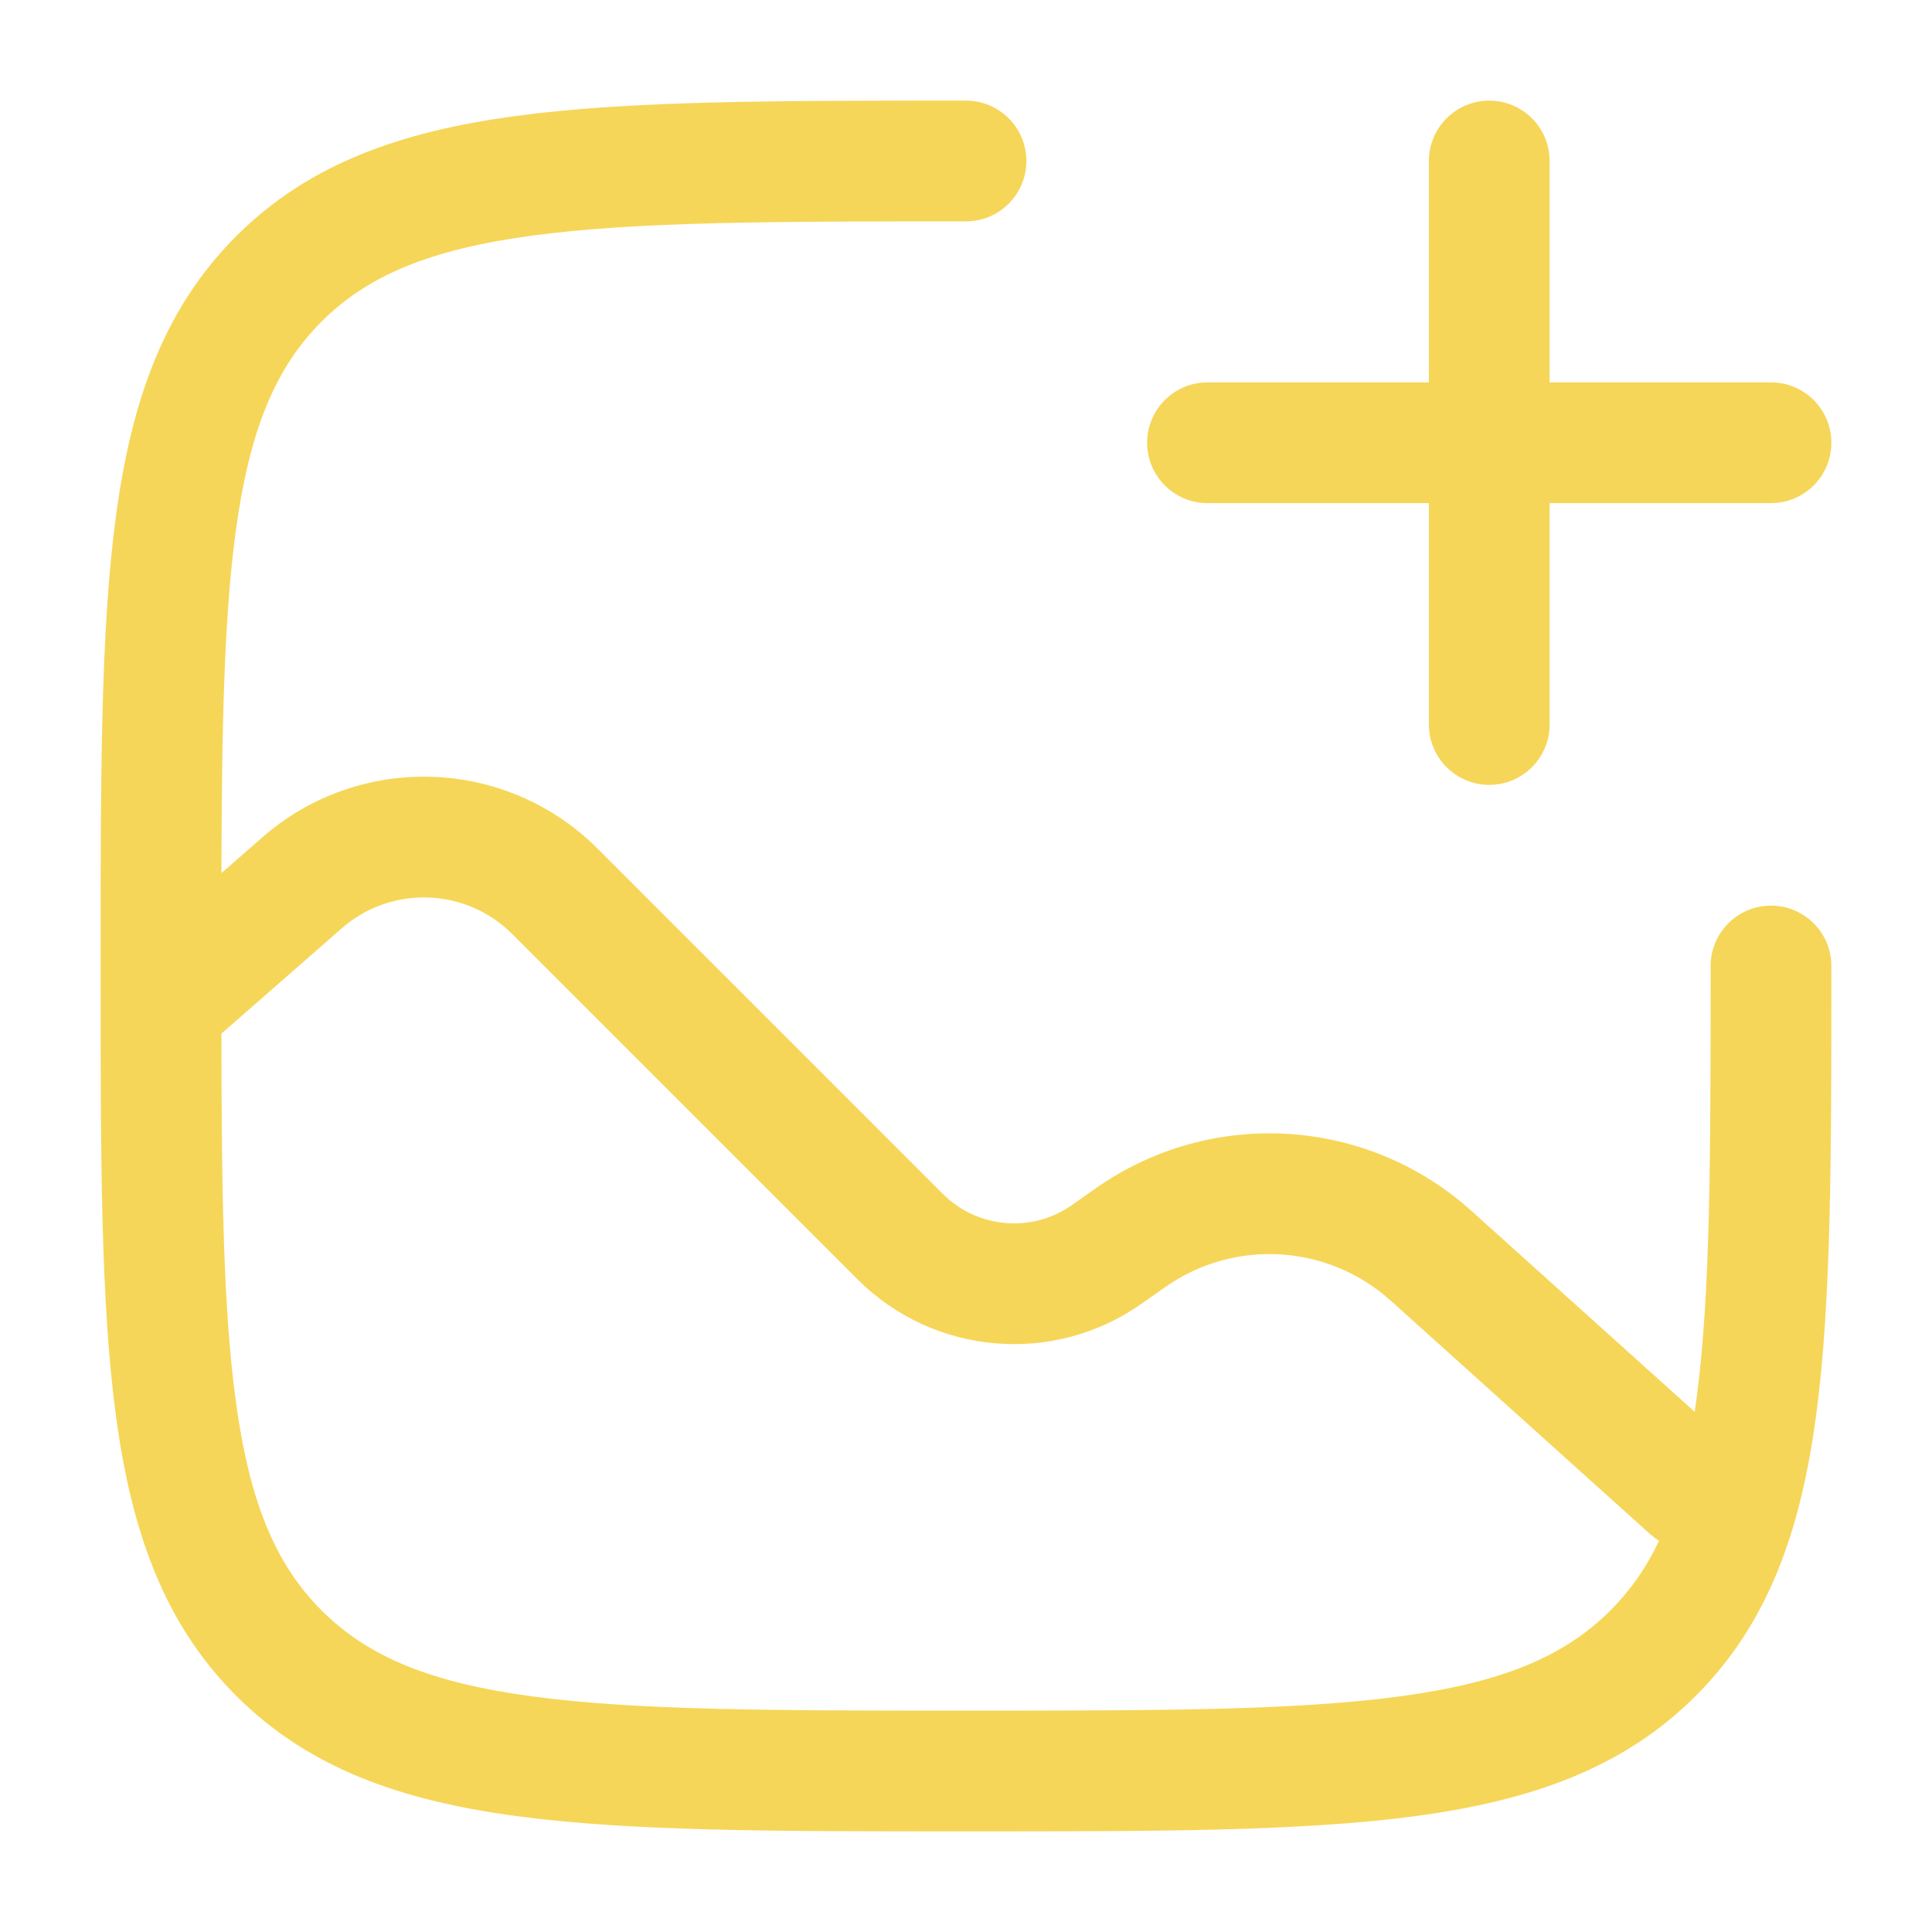
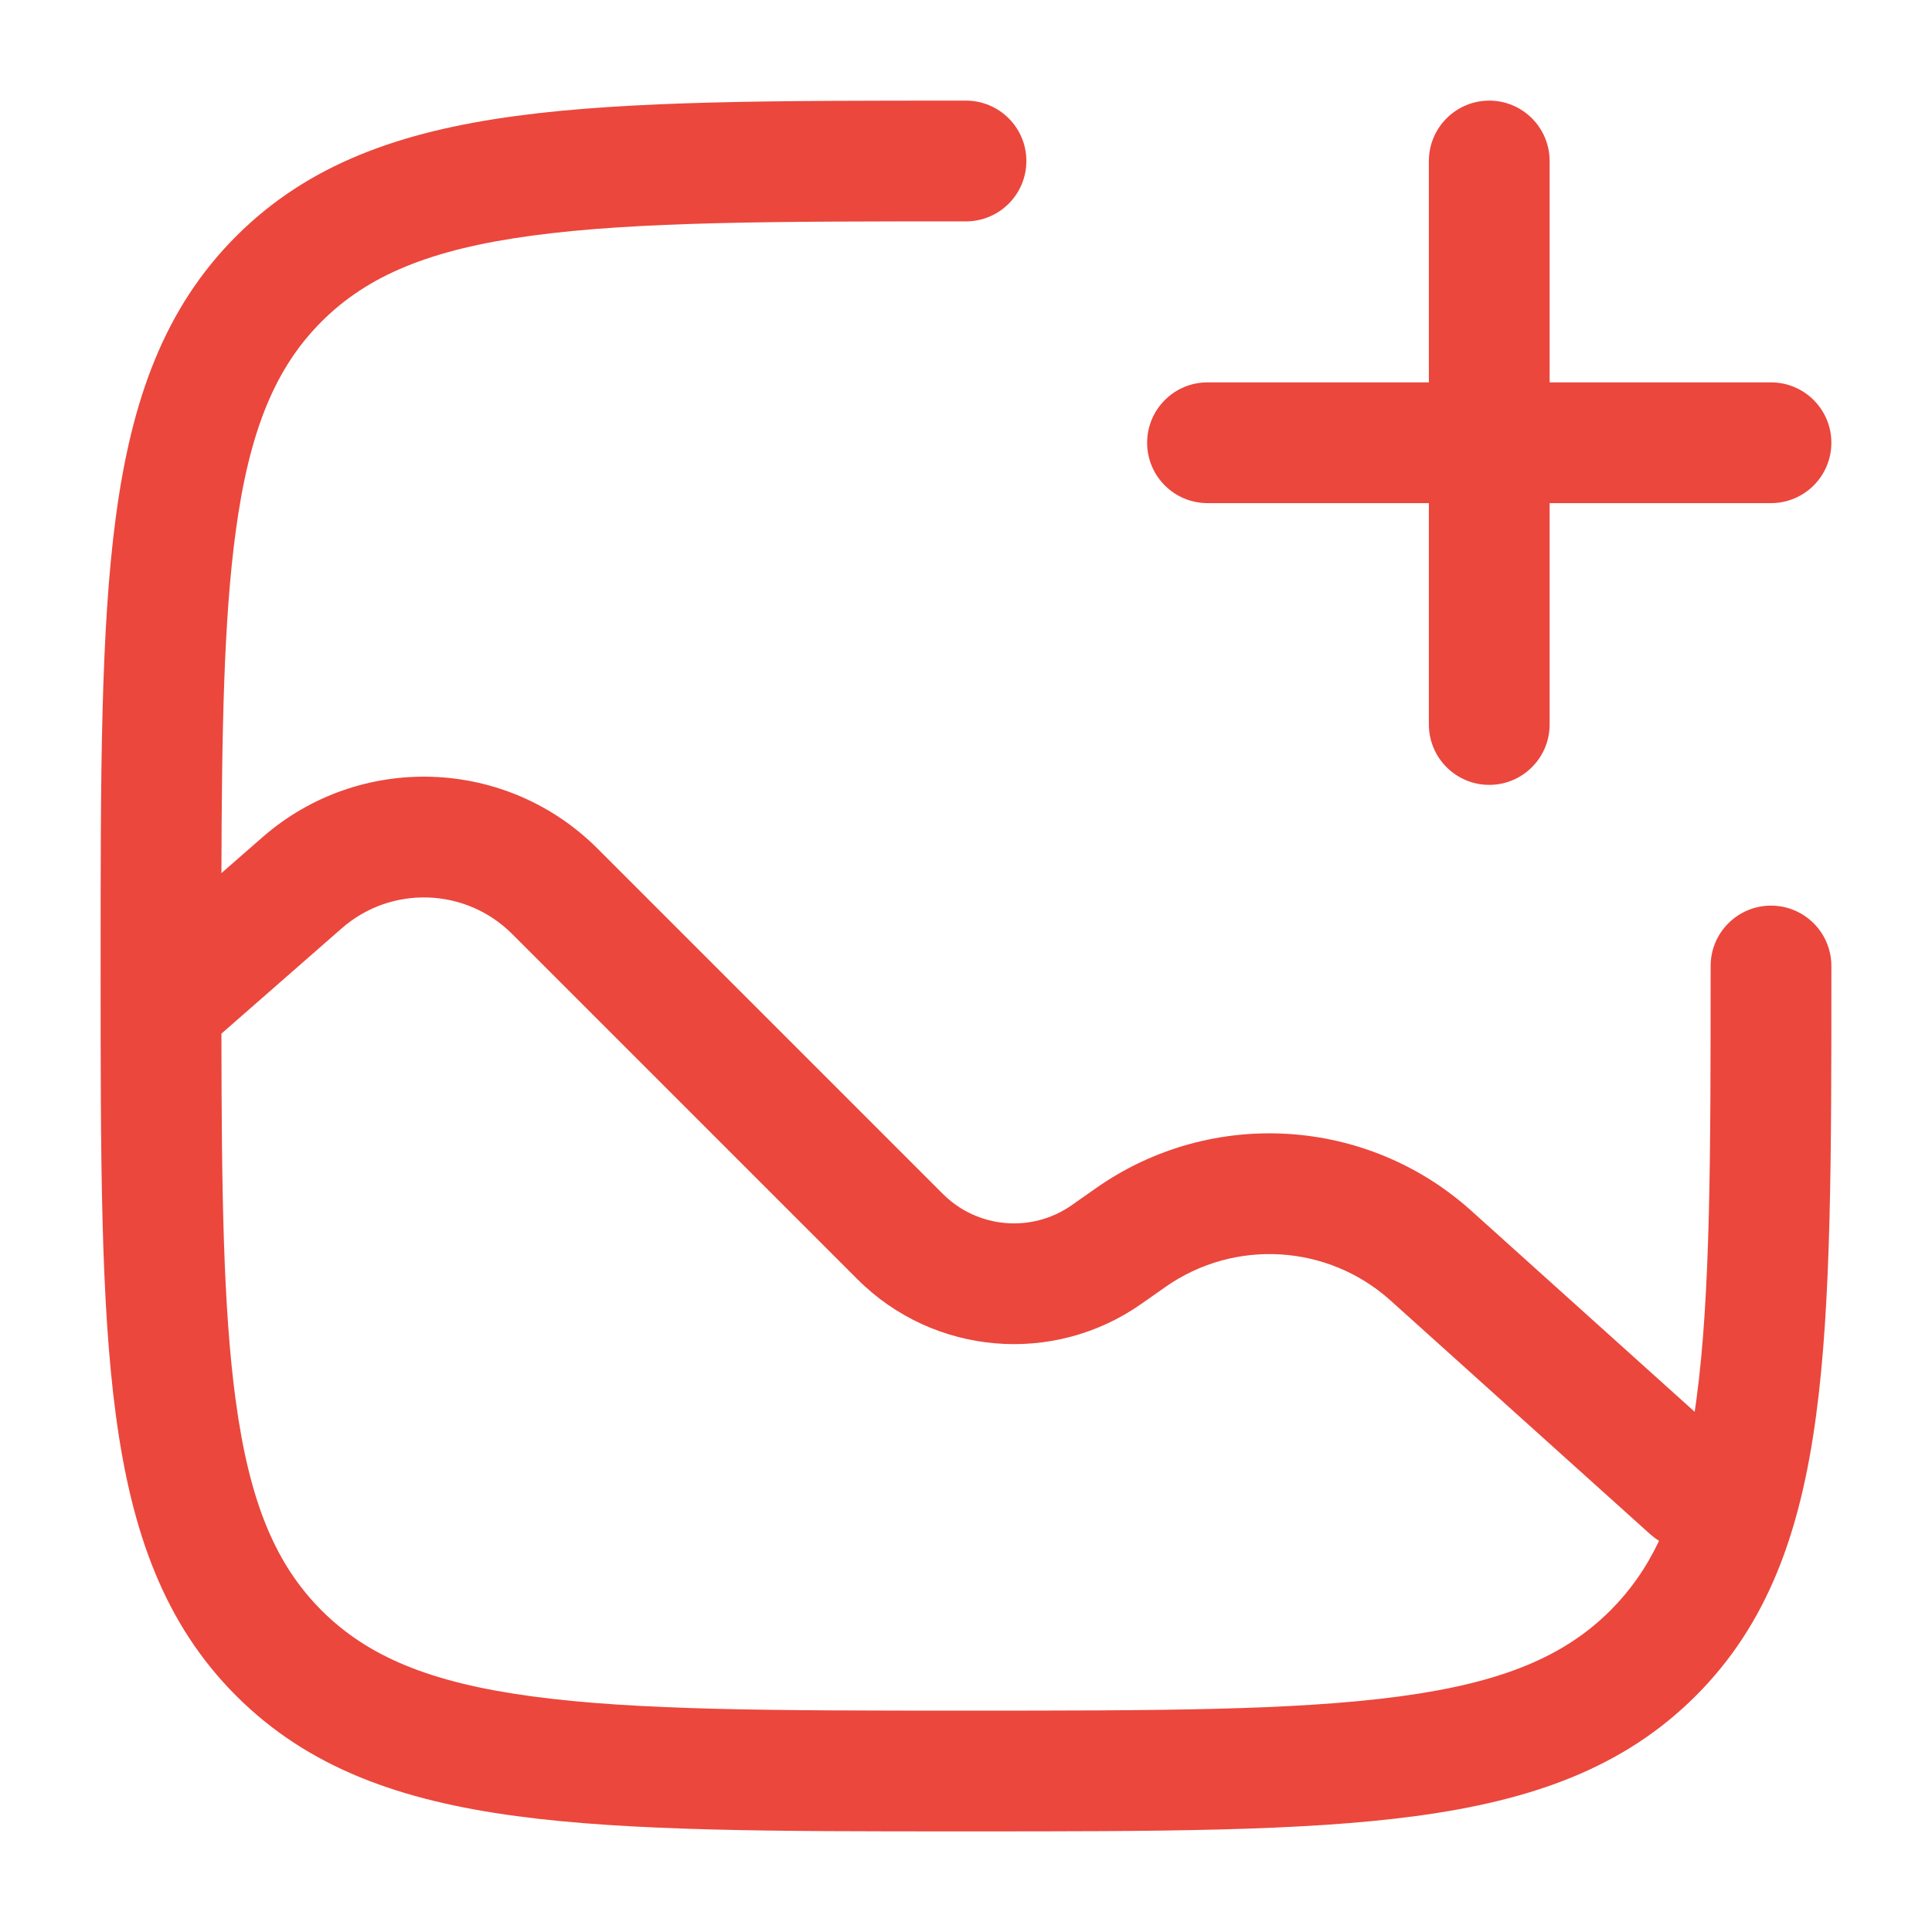
<svg xmlns="http://www.w3.org/2000/svg" width="36" height="36" viewBox="0 0 36 36" fill="none">
-   <path fill-rule="evenodd" clip-rule="evenodd" d="M27.75 1.875C28.371 1.875 28.875 2.379 28.875 3V7.125H33C33.621 7.125 34.125 7.629 34.125 8.25C34.125 8.871 33.621 9.375 33 9.375H28.875V13.5C28.875 14.121 28.371 14.625 27.75 14.625C27.129 14.625 26.625 14.121 26.625 13.5V9.375H22.5C21.879 9.375 21.375 8.871 21.375 8.25C21.375 7.629 21.879 7.125 22.5 7.125H26.625V3C26.625 2.379 27.129 1.875 27.75 1.875Z" fill="#F6D658" />
-   <path fill-rule="evenodd" clip-rule="evenodd" d="M18 1.875L17.914 1.875C14.451 1.875 11.738 1.875 9.621 2.16C7.453 2.451 5.743 3.059 4.401 4.401C3.059 5.743 2.451 7.453 2.16 9.621C1.875 11.738 1.875 14.451 1.875 17.914V18.086C1.875 21.549 1.875 24.262 2.16 26.379C2.451 28.547 3.059 30.257 4.401 31.599C5.743 32.941 7.453 33.549 9.621 33.84C11.738 34.125 14.451 34.125 17.914 34.125H18.086C21.549 34.125 24.262 34.125 26.379 33.84C28.547 33.549 30.257 32.941 31.599 31.599C32.941 30.257 33.549 28.547 33.84 26.379C34.125 24.262 34.125 21.549 34.125 18.086V18C34.125 17.379 33.621 16.875 33 16.875C32.379 16.875 31.875 17.379 31.875 18C31.875 21.567 31.873 24.13 31.61 26.08C31.6 26.157 31.589 26.232 31.578 26.307L27.417 22.562C25.468 20.808 22.566 20.633 20.42 22.141L19.973 22.455C19.227 22.979 18.213 22.891 17.569 22.247L11.134 15.812C9.431 14.109 6.699 14.018 4.887 15.604L4.126 16.269C4.133 13.581 4.172 11.54 4.39 9.92C4.647 8.003 5.138 6.847 5.992 5.992C6.847 5.138 8.003 4.647 9.92 4.39C11.87 4.127 14.433 4.125 18 4.125C18.621 4.125 19.125 3.621 19.125 3C19.125 2.379 18.621 1.875 18 1.875ZM4.39 26.08C4.647 27.997 5.138 29.153 5.992 30.008C6.847 30.862 8.003 31.353 9.92 31.61C11.87 31.873 14.433 31.875 18 31.875C21.567 31.875 24.13 31.873 26.08 31.61C27.997 31.353 29.153 30.862 30.008 30.008C30.373 29.642 30.672 29.222 30.914 28.711C30.856 28.675 30.8 28.633 30.747 28.586L25.912 24.234C24.743 23.182 23.001 23.077 21.714 23.982L21.267 24.296C19.626 25.448 17.395 25.255 15.978 23.838L9.543 17.403C8.678 16.538 7.289 16.491 6.368 17.298L4.126 19.26C4.129 22.183 4.159 24.367 4.39 26.08Z" fill="#F6D658" />
+   <path fill-rule="evenodd" clip-rule="evenodd" d="M27.75 1.875C28.371 1.875 28.875 2.379 28.875 3V7.125H33C33.621 7.125 34.125 7.629 34.125 8.25C34.125 8.871 33.621 9.375 33 9.375H28.875V13.5C28.875 14.121 28.371 14.625 27.75 14.625C27.129 14.625 26.625 14.121 26.625 13.5V9.375H22.5C21.879 9.375 21.375 8.871 21.375 8.25C21.375 7.629 21.879 7.125 22.5 7.125H26.625V3C26.625 2.379 27.129 1.875 27.75 1.875Z" fill="#EB473D" />
+   <path fill-rule="evenodd" clip-rule="evenodd" d="M18 1.875L17.914 1.875C14.451 1.875 11.738 1.875 9.621 2.16C7.453 2.451 5.743 3.059 4.401 4.401C3.059 5.743 2.451 7.453 2.16 9.621C1.875 11.738 1.875 14.451 1.875 17.914V18.086C1.875 21.549 1.875 24.262 2.16 26.379C2.451 28.547 3.059 30.257 4.401 31.599C5.743 32.941 7.453 33.549 9.621 33.84C11.738 34.125 14.451 34.125 17.914 34.125H18.086C21.549 34.125 24.262 34.125 26.379 33.84C28.547 33.549 30.257 32.941 31.599 31.599C32.941 30.257 33.549 28.547 33.84 26.379C34.125 24.262 34.125 21.549 34.125 18.086V18C34.125 17.379 33.621 16.875 33 16.875C32.379 16.875 31.875 17.379 31.875 18C31.875 21.567 31.873 24.13 31.61 26.08C31.6 26.157 31.589 26.232 31.578 26.307L27.417 22.562C25.468 20.808 22.566 20.633 20.42 22.141L19.973 22.455C19.227 22.979 18.213 22.891 17.569 22.247L11.134 15.812C9.431 14.109 6.699 14.018 4.887 15.604L4.126 16.269C4.133 13.581 4.172 11.54 4.39 9.92C4.647 8.003 5.138 6.847 5.992 5.992C6.847 5.138 8.003 4.647 9.92 4.39C11.87 4.127 14.433 4.125 18 4.125C18.621 4.125 19.125 3.621 19.125 3C19.125 2.379 18.621 1.875 18 1.875ZM4.39 26.08C4.647 27.997 5.138 29.153 5.992 30.008C6.847 30.862 8.003 31.353 9.92 31.61C11.87 31.873 14.433 31.875 18 31.875C21.567 31.875 24.13 31.873 26.08 31.61C27.997 31.353 29.153 30.862 30.008 30.008C30.373 29.642 30.672 29.222 30.914 28.711C30.856 28.675 30.8 28.633 30.747 28.586L25.912 24.234C24.743 23.182 23.001 23.077 21.714 23.982L21.267 24.296C19.626 25.448 17.395 25.255 15.978 23.838L9.543 17.403C8.678 16.538 7.289 16.491 6.368 17.298L4.126 19.26C4.129 22.183 4.159 24.367 4.39 26.08Z" fill="#EB473D" />
</svg>
